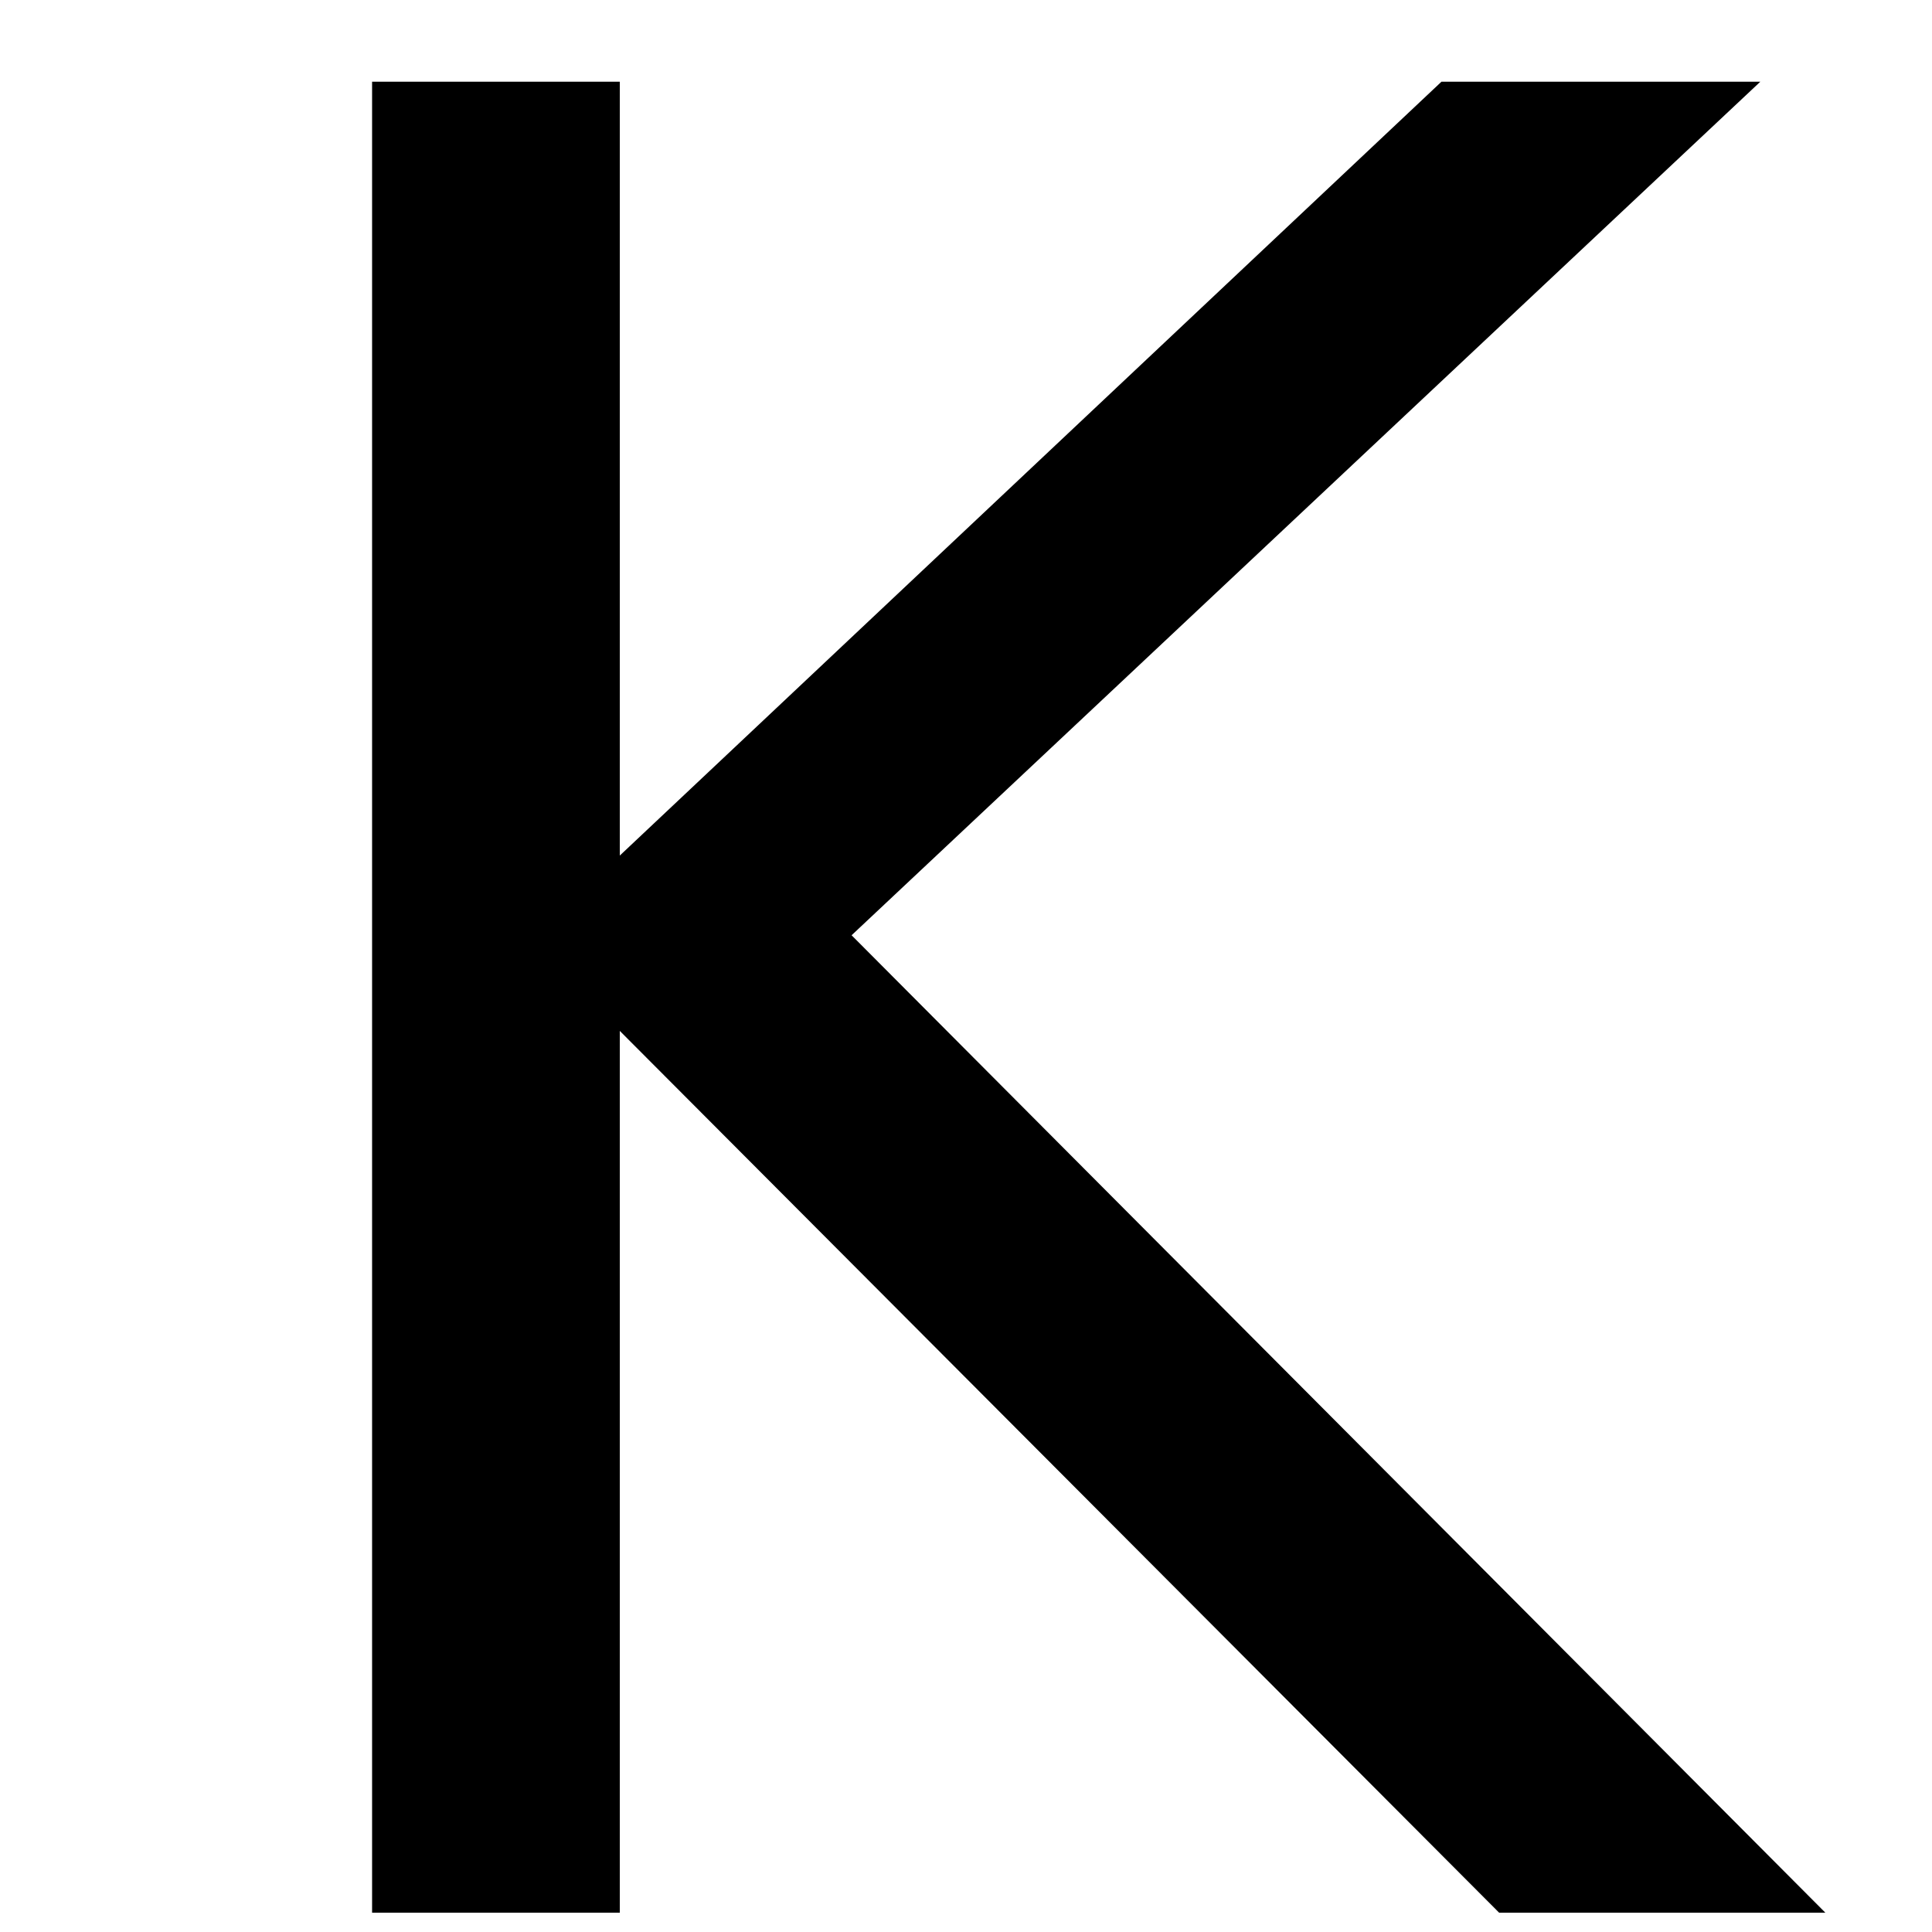
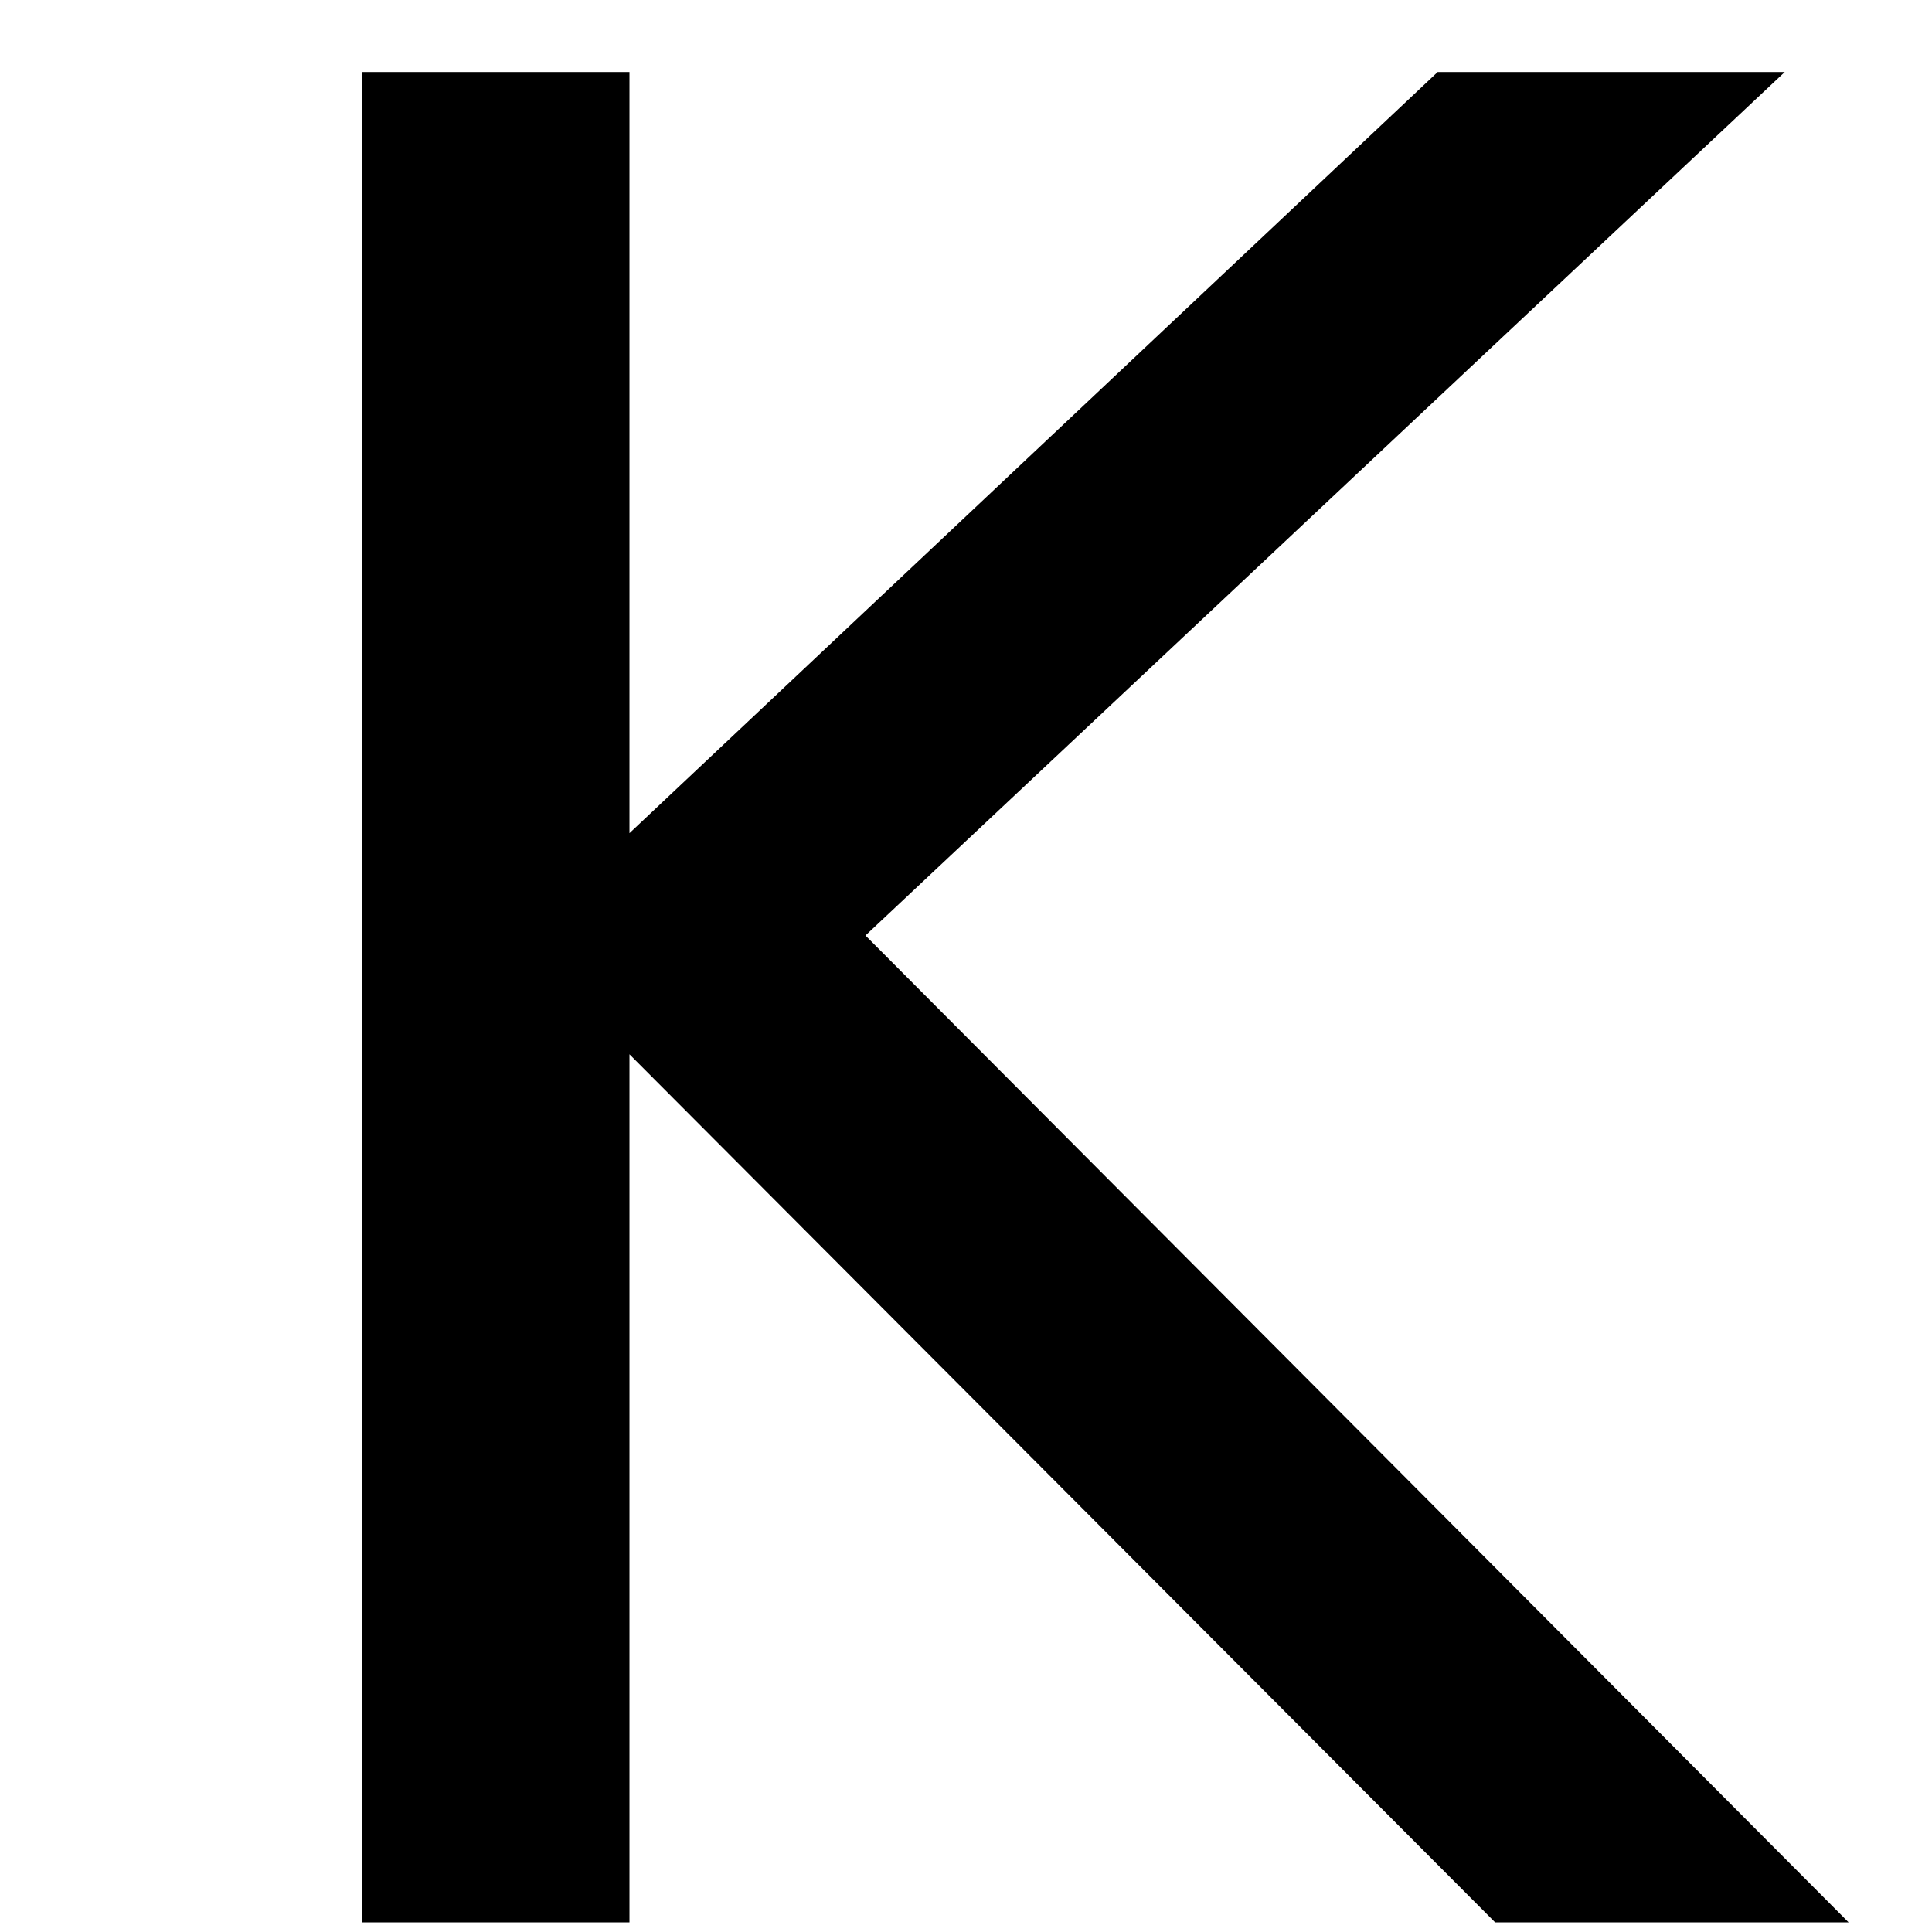
<svg xmlns="http://www.w3.org/2000/svg" height="100" width="100" viewBox="0 0 100 100" y="0px" x="0px" id="Ebene_1" version="1.1">
  <defs id="defs7" />
-   <g id="text2" style="font-size:130px" aria-label="K">
-     <path id="path11" style="font-size:130px" d="M 19.259,4.229 H 32.081 V 44.283 L 74.61,4.229 H 91.114 L 44.078,48.409 94.479,99 H 77.594 L 32.081,53.36 V 99 H 19.259 Z" />
+   <g id="text2" style="font-size:130px;fill:#000000;fill-opacity:1;stroke:#000000;stroke-opacity:1" aria-label="K">
+     <path id="path11" style="font-size:130px;fill:#000000;fill-opacity:1;stroke:#000000;stroke-opacity:1" d="M 19.259,4.229 H 32.081 V 44.283 L 74.61,4.229 H 91.114 L 44.078,48.409 94.479,99 H 77.594 L 32.081,53.36 V 99 H 19.259 Z" />
  </g>
</svg>
